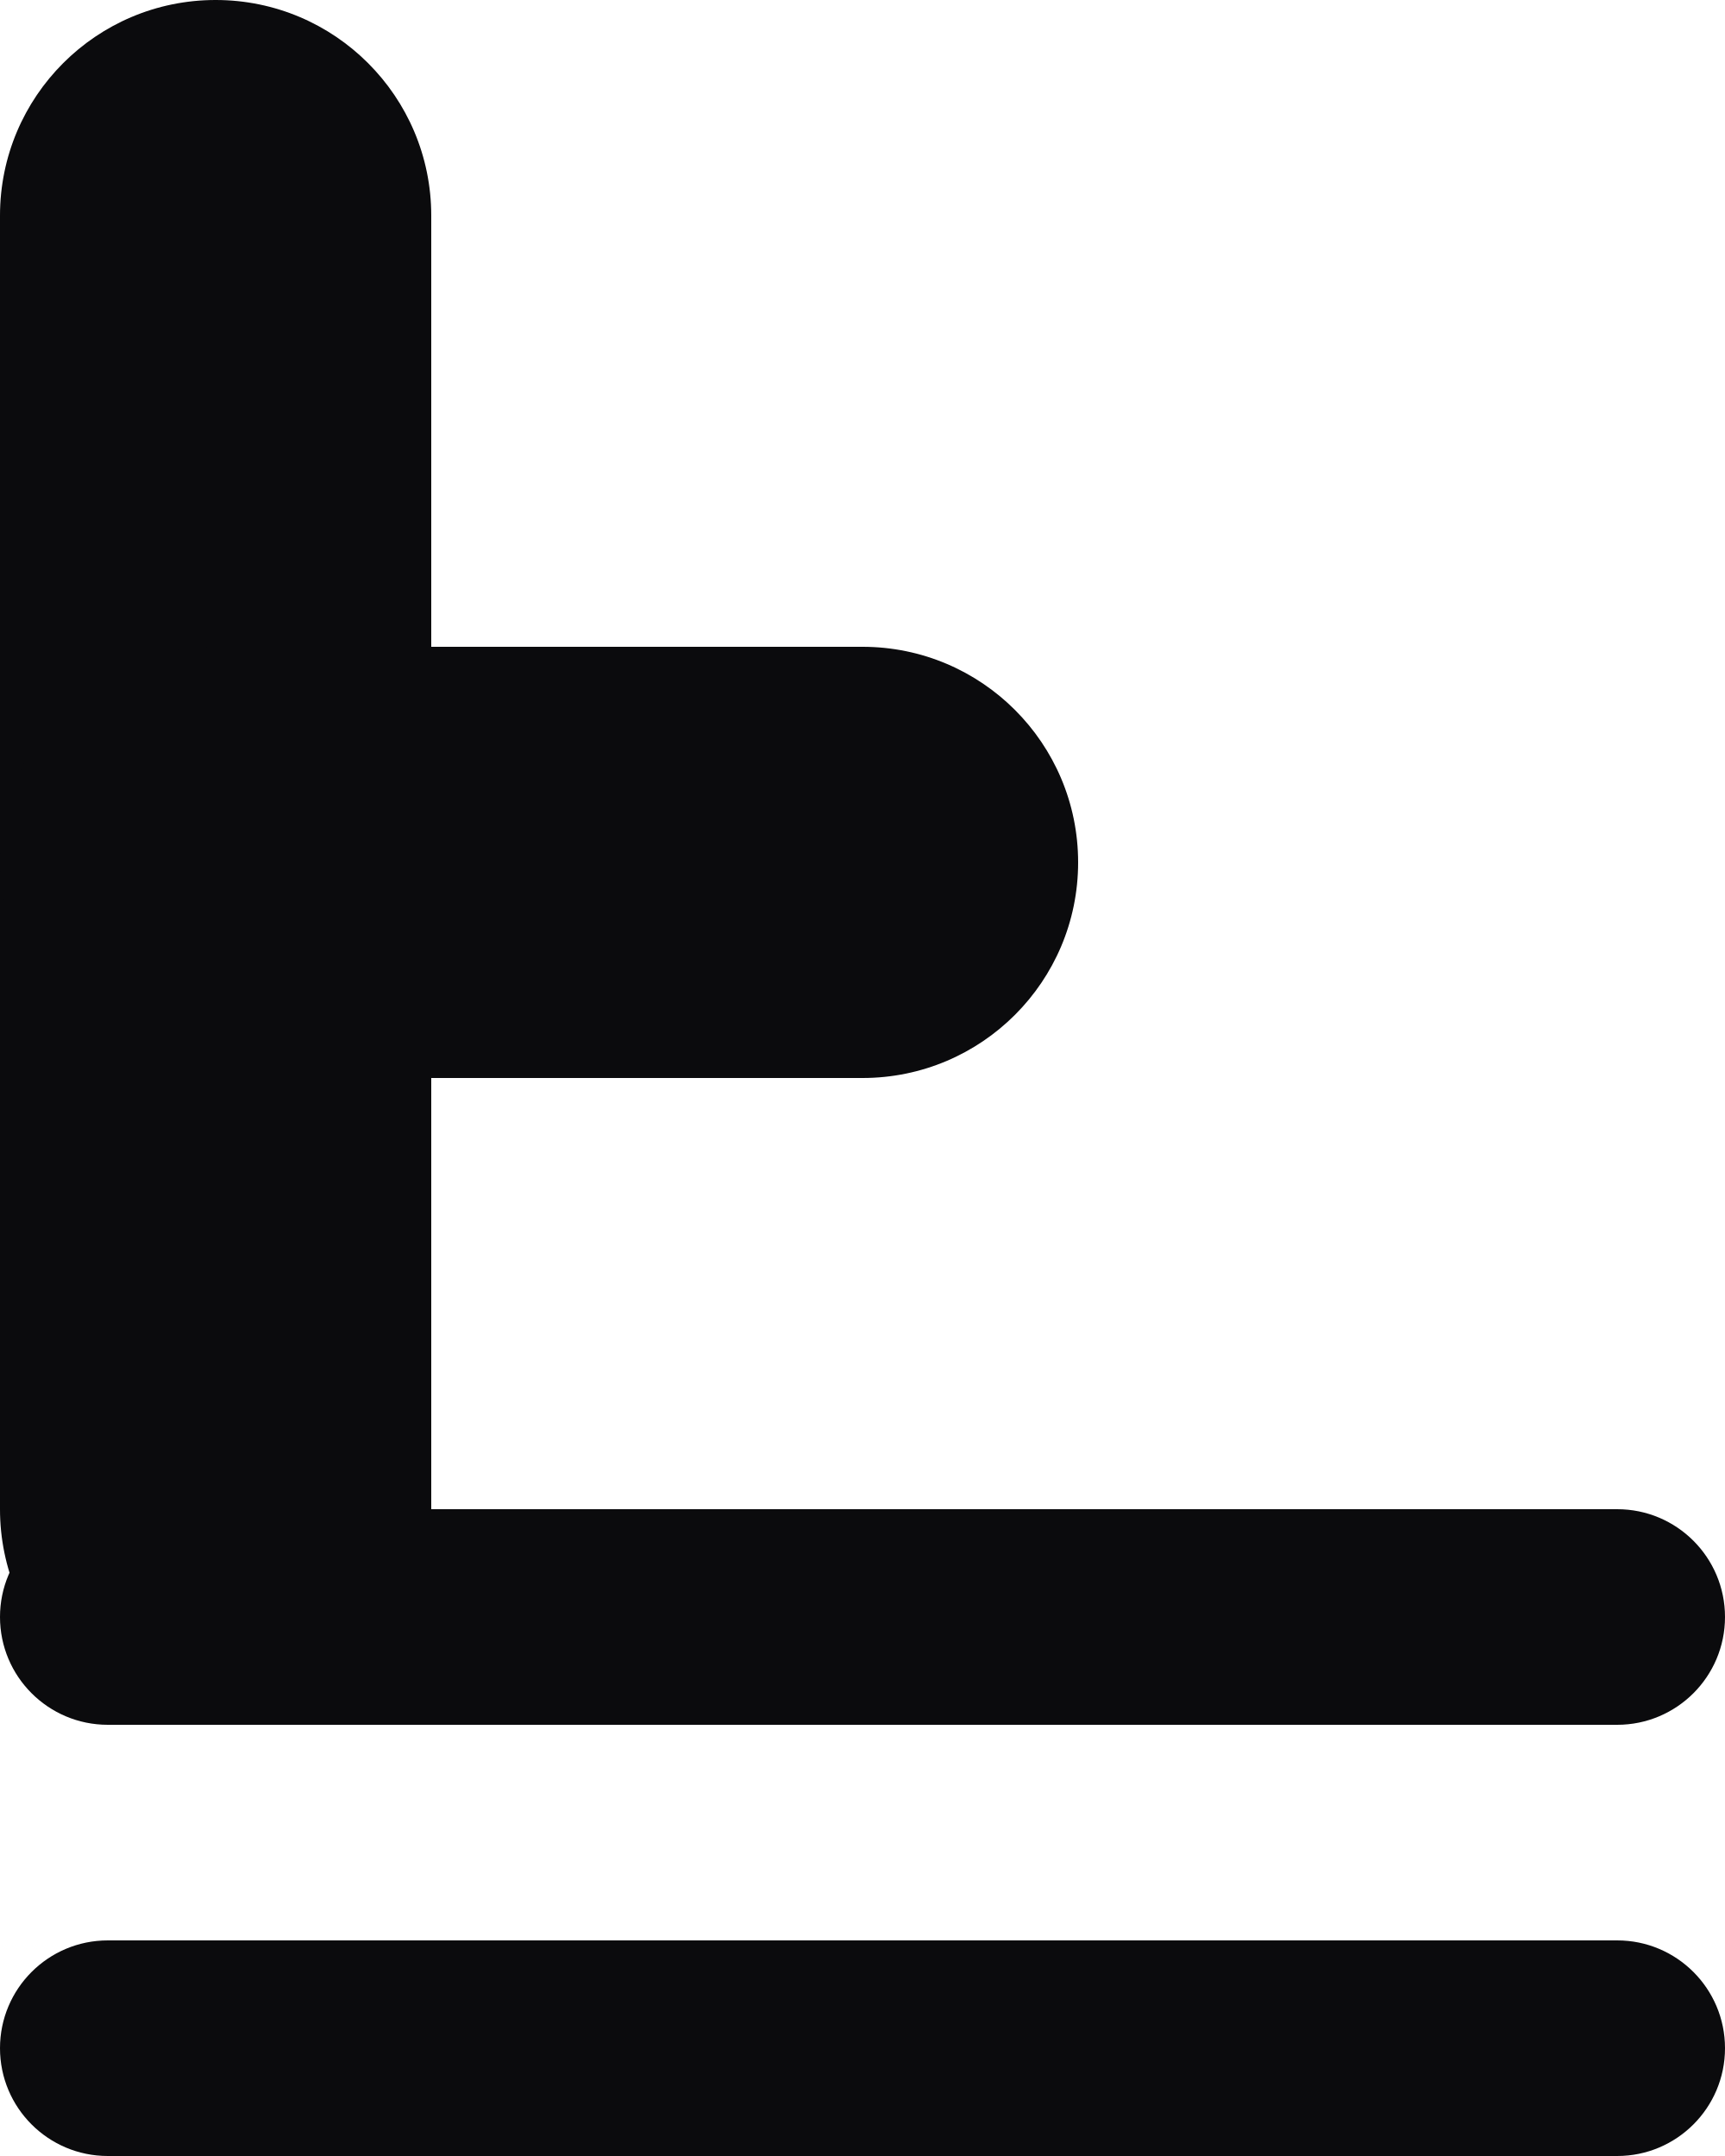
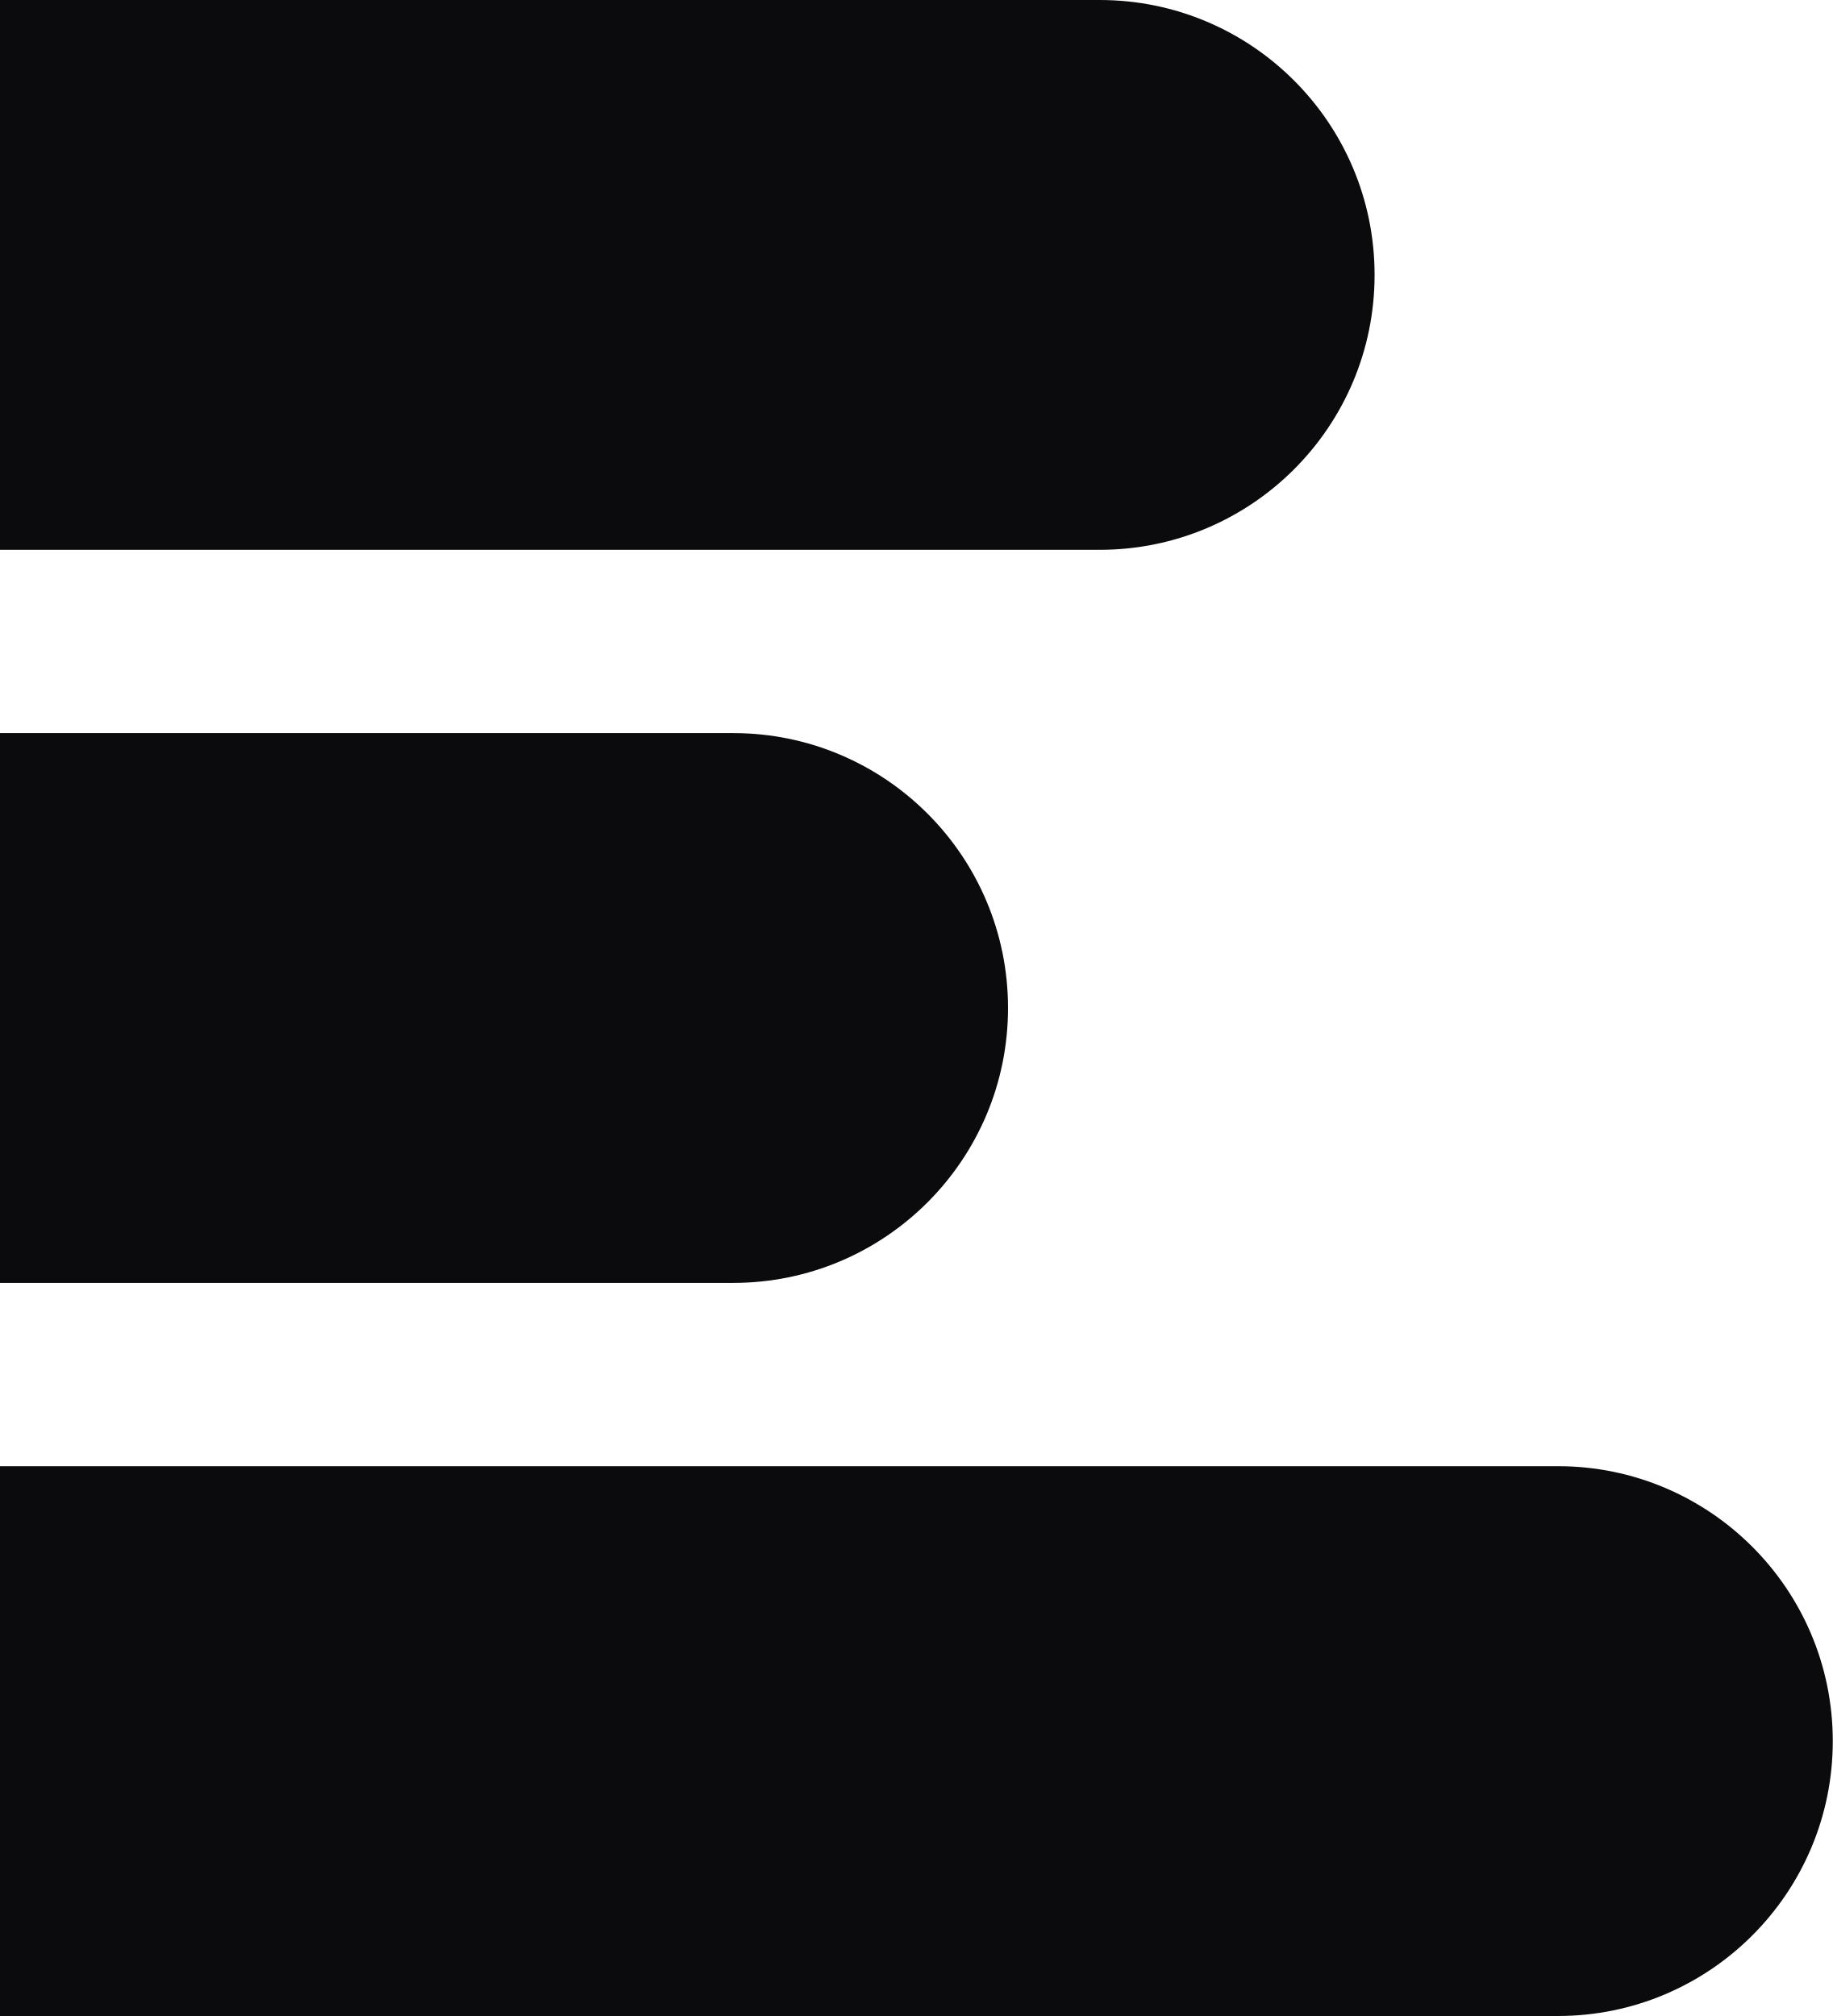
- <svg xmlns="http://www.w3.org/2000/svg" viewBox="0 0 64 80" width="64" height="80" role="img" aria-label="Ledgendary">
-   <rect x="0" y="0" width="16" height="64" rx="8" fill="#0b0b0d" />
-   <rect x="0" y="24" width="40" height="16" rx="8" fill="#0b0b0d" />
-   <rect x="0" y="56" width="64" height="8" rx="4" fill="#0b0b0d" />
-   <rect x="0" y="72" width="64" height="8" rx="4" fill="#0b0b0d" />
+ <svg xmlns="http://www.w3.org/2000/svg" viewBox="0 0 80 88" width="80" height="88" role="img" aria-label="Ledgendary">
+   <path d="M0 0H48A12 12 0 0 1 48 24H0H0V0Z" fill="#0b0b0d" />
+   <path d="M0 32H32A12 12 0 0 1 32 56H0H0V32Z" fill="#0b0b0d" />
+   <path d="M0 64H68A12 12 0 0 1 68 88H0H0V64Z" fill="#0b0b0d" />
</svg>
